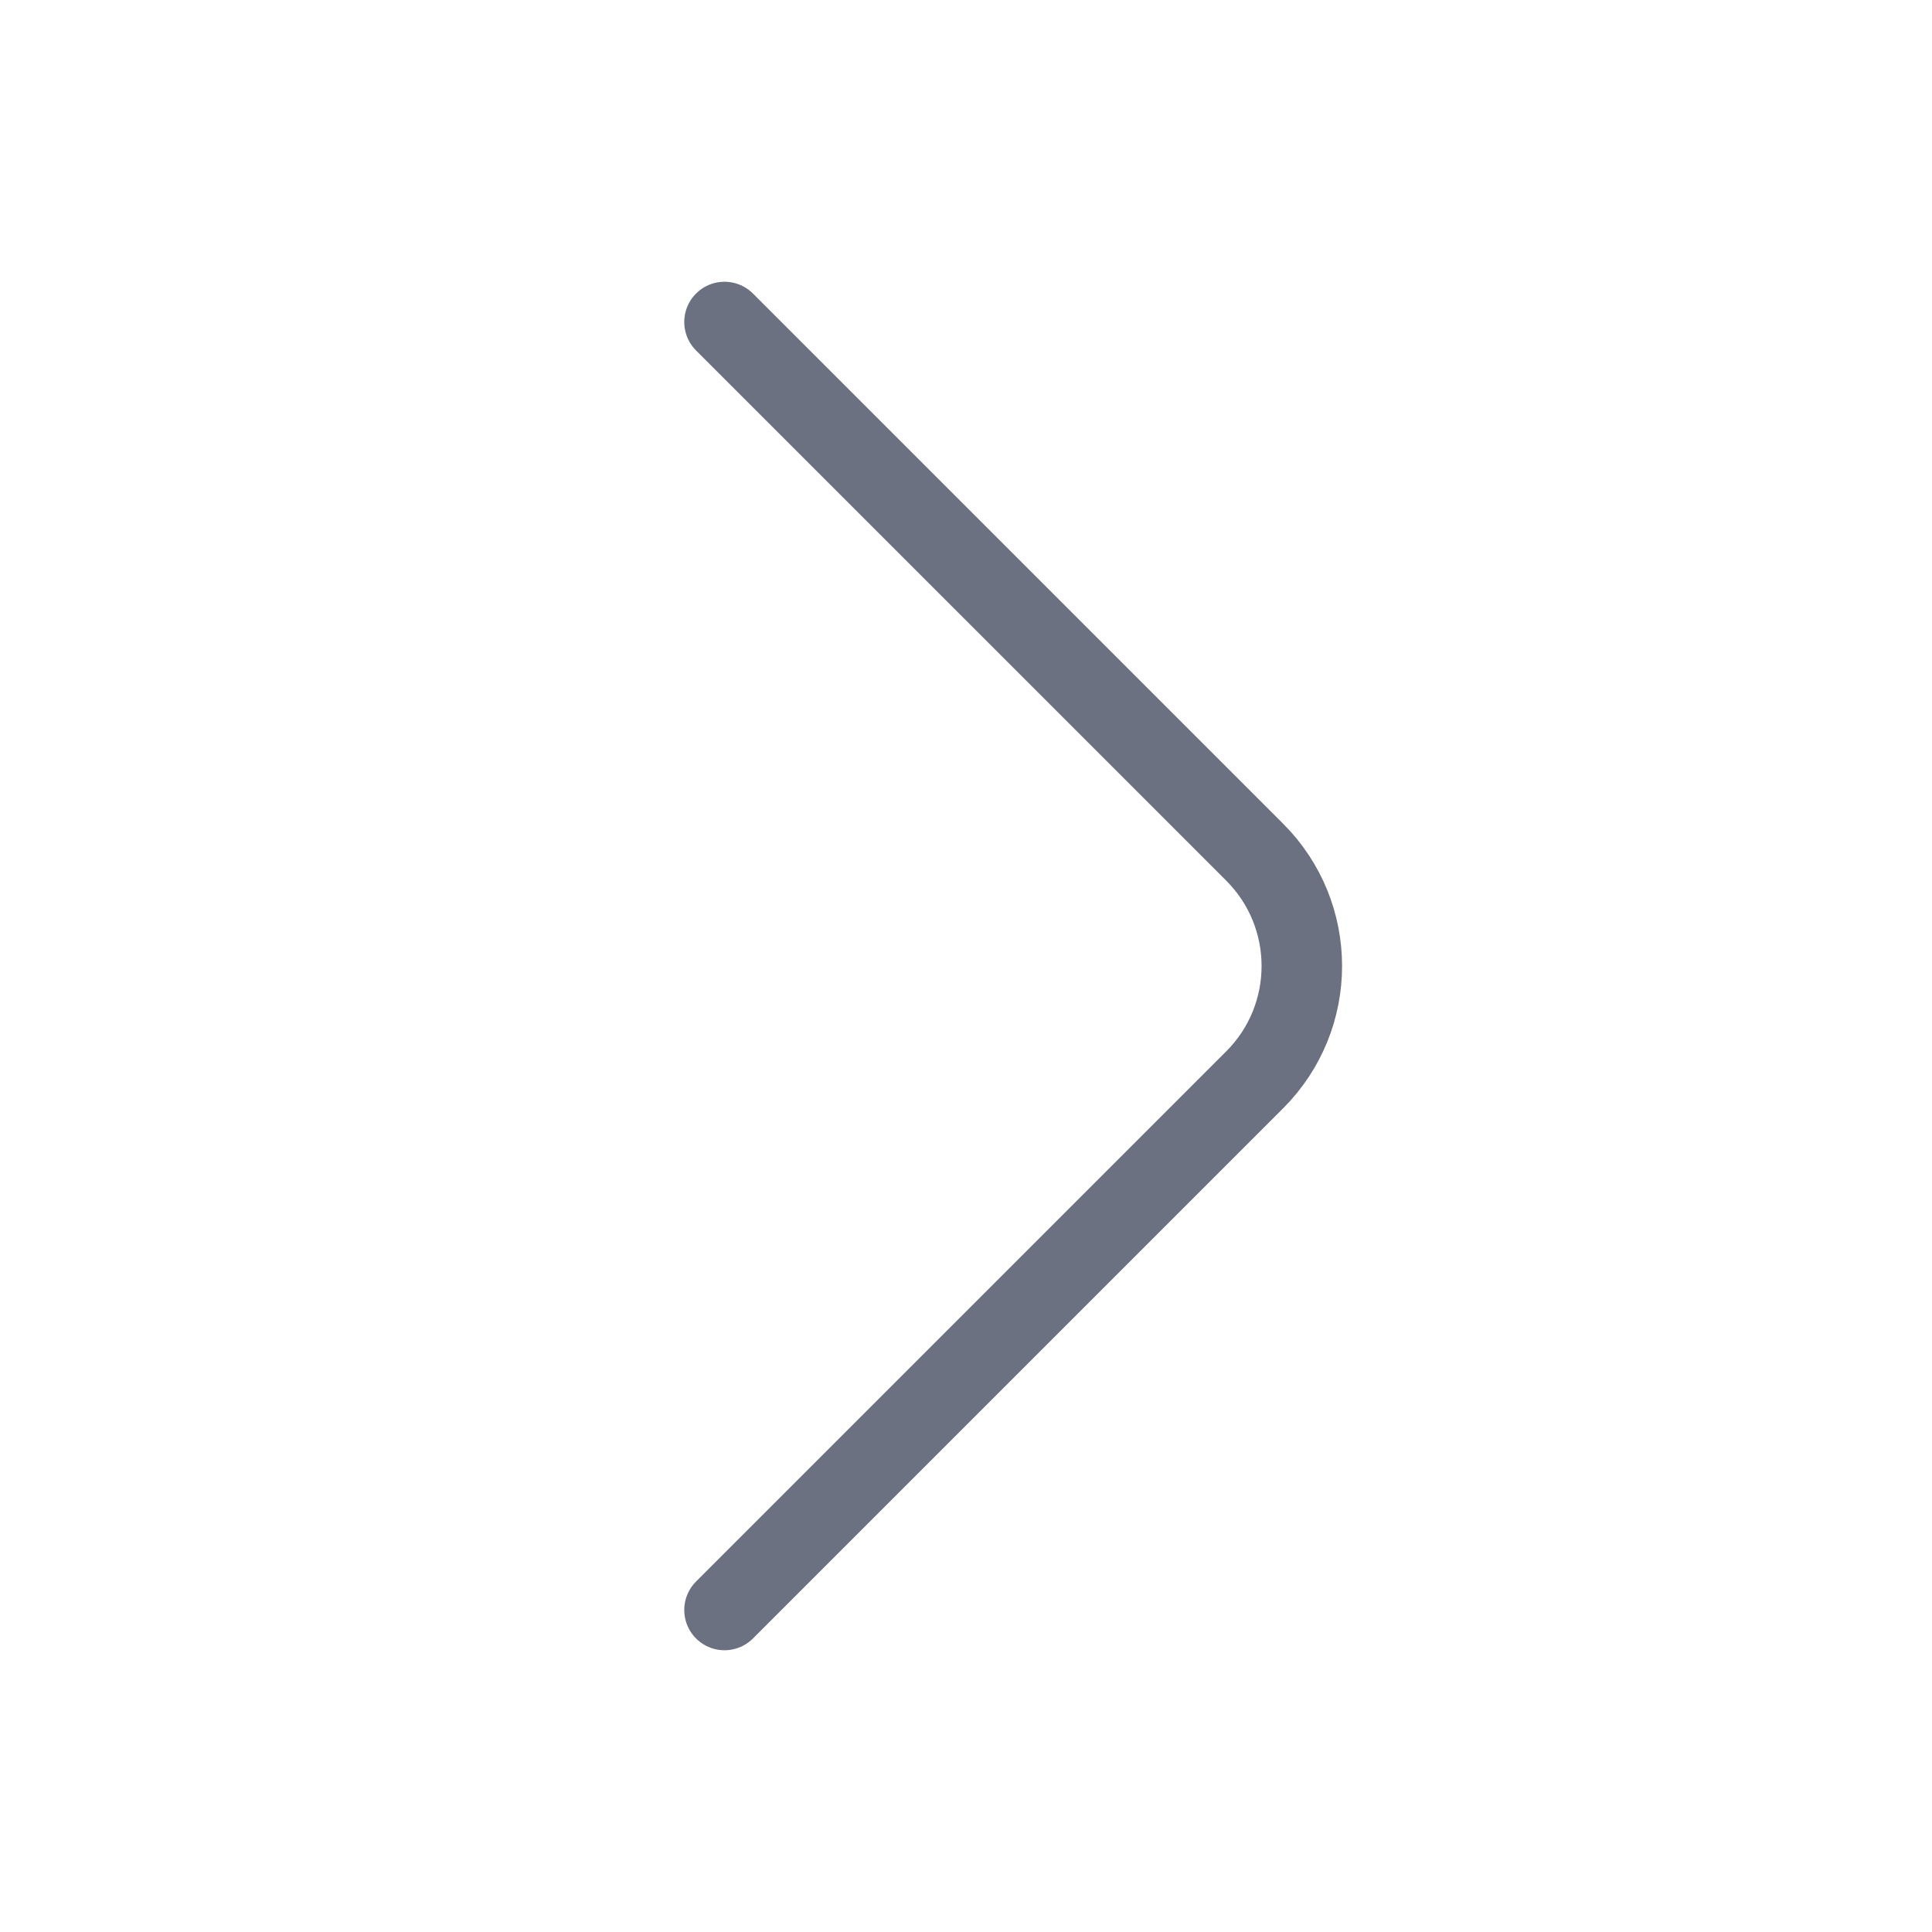
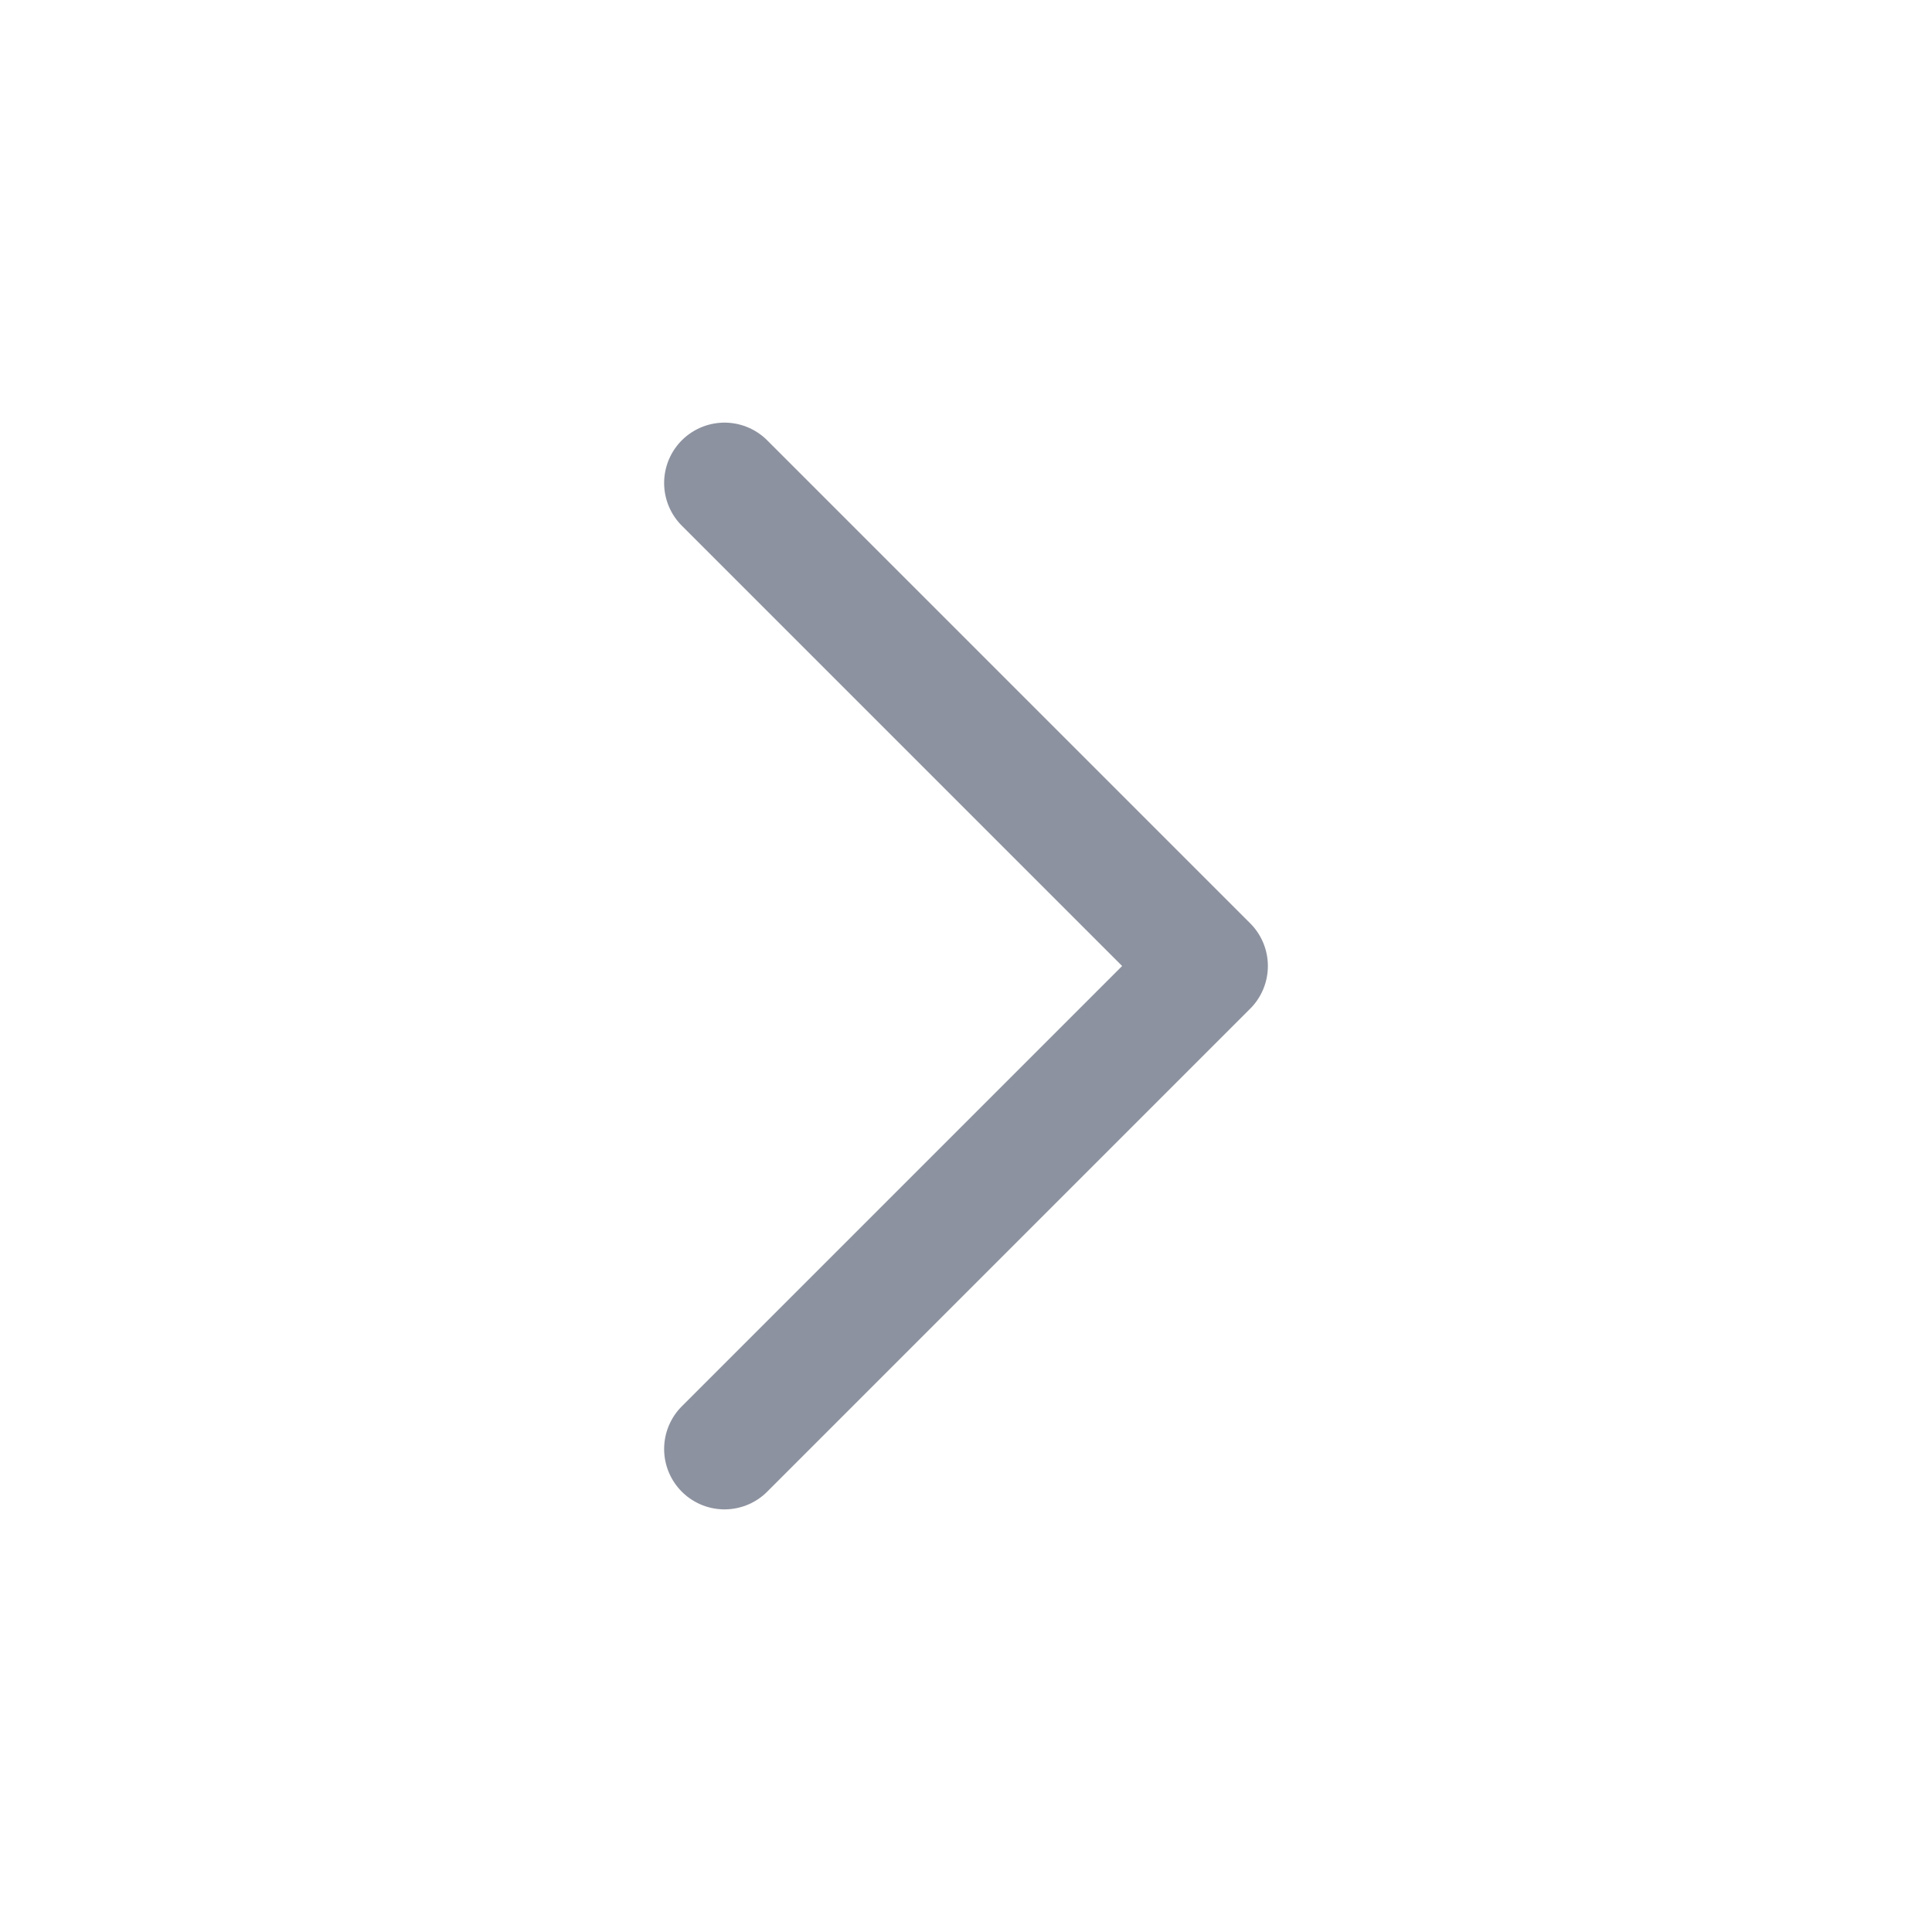
<svg xmlns="http://www.w3.org/2000/svg" width="24" height="24" viewBox="0 0 24 24" fill="none">
-   <path d="M9 4L15.586 10.586C16.367 11.367 16.367 12.633 15.586 13.414L9 20" stroke="#6B7180" stroke-linecap="round" stroke-linejoin="round" />
+   <path d="M9 6L15 12L9 18" stroke="#8D92A0" stroke-width="1.5" stroke-linecap="round" stroke-linejoin="round" />
</svg>
